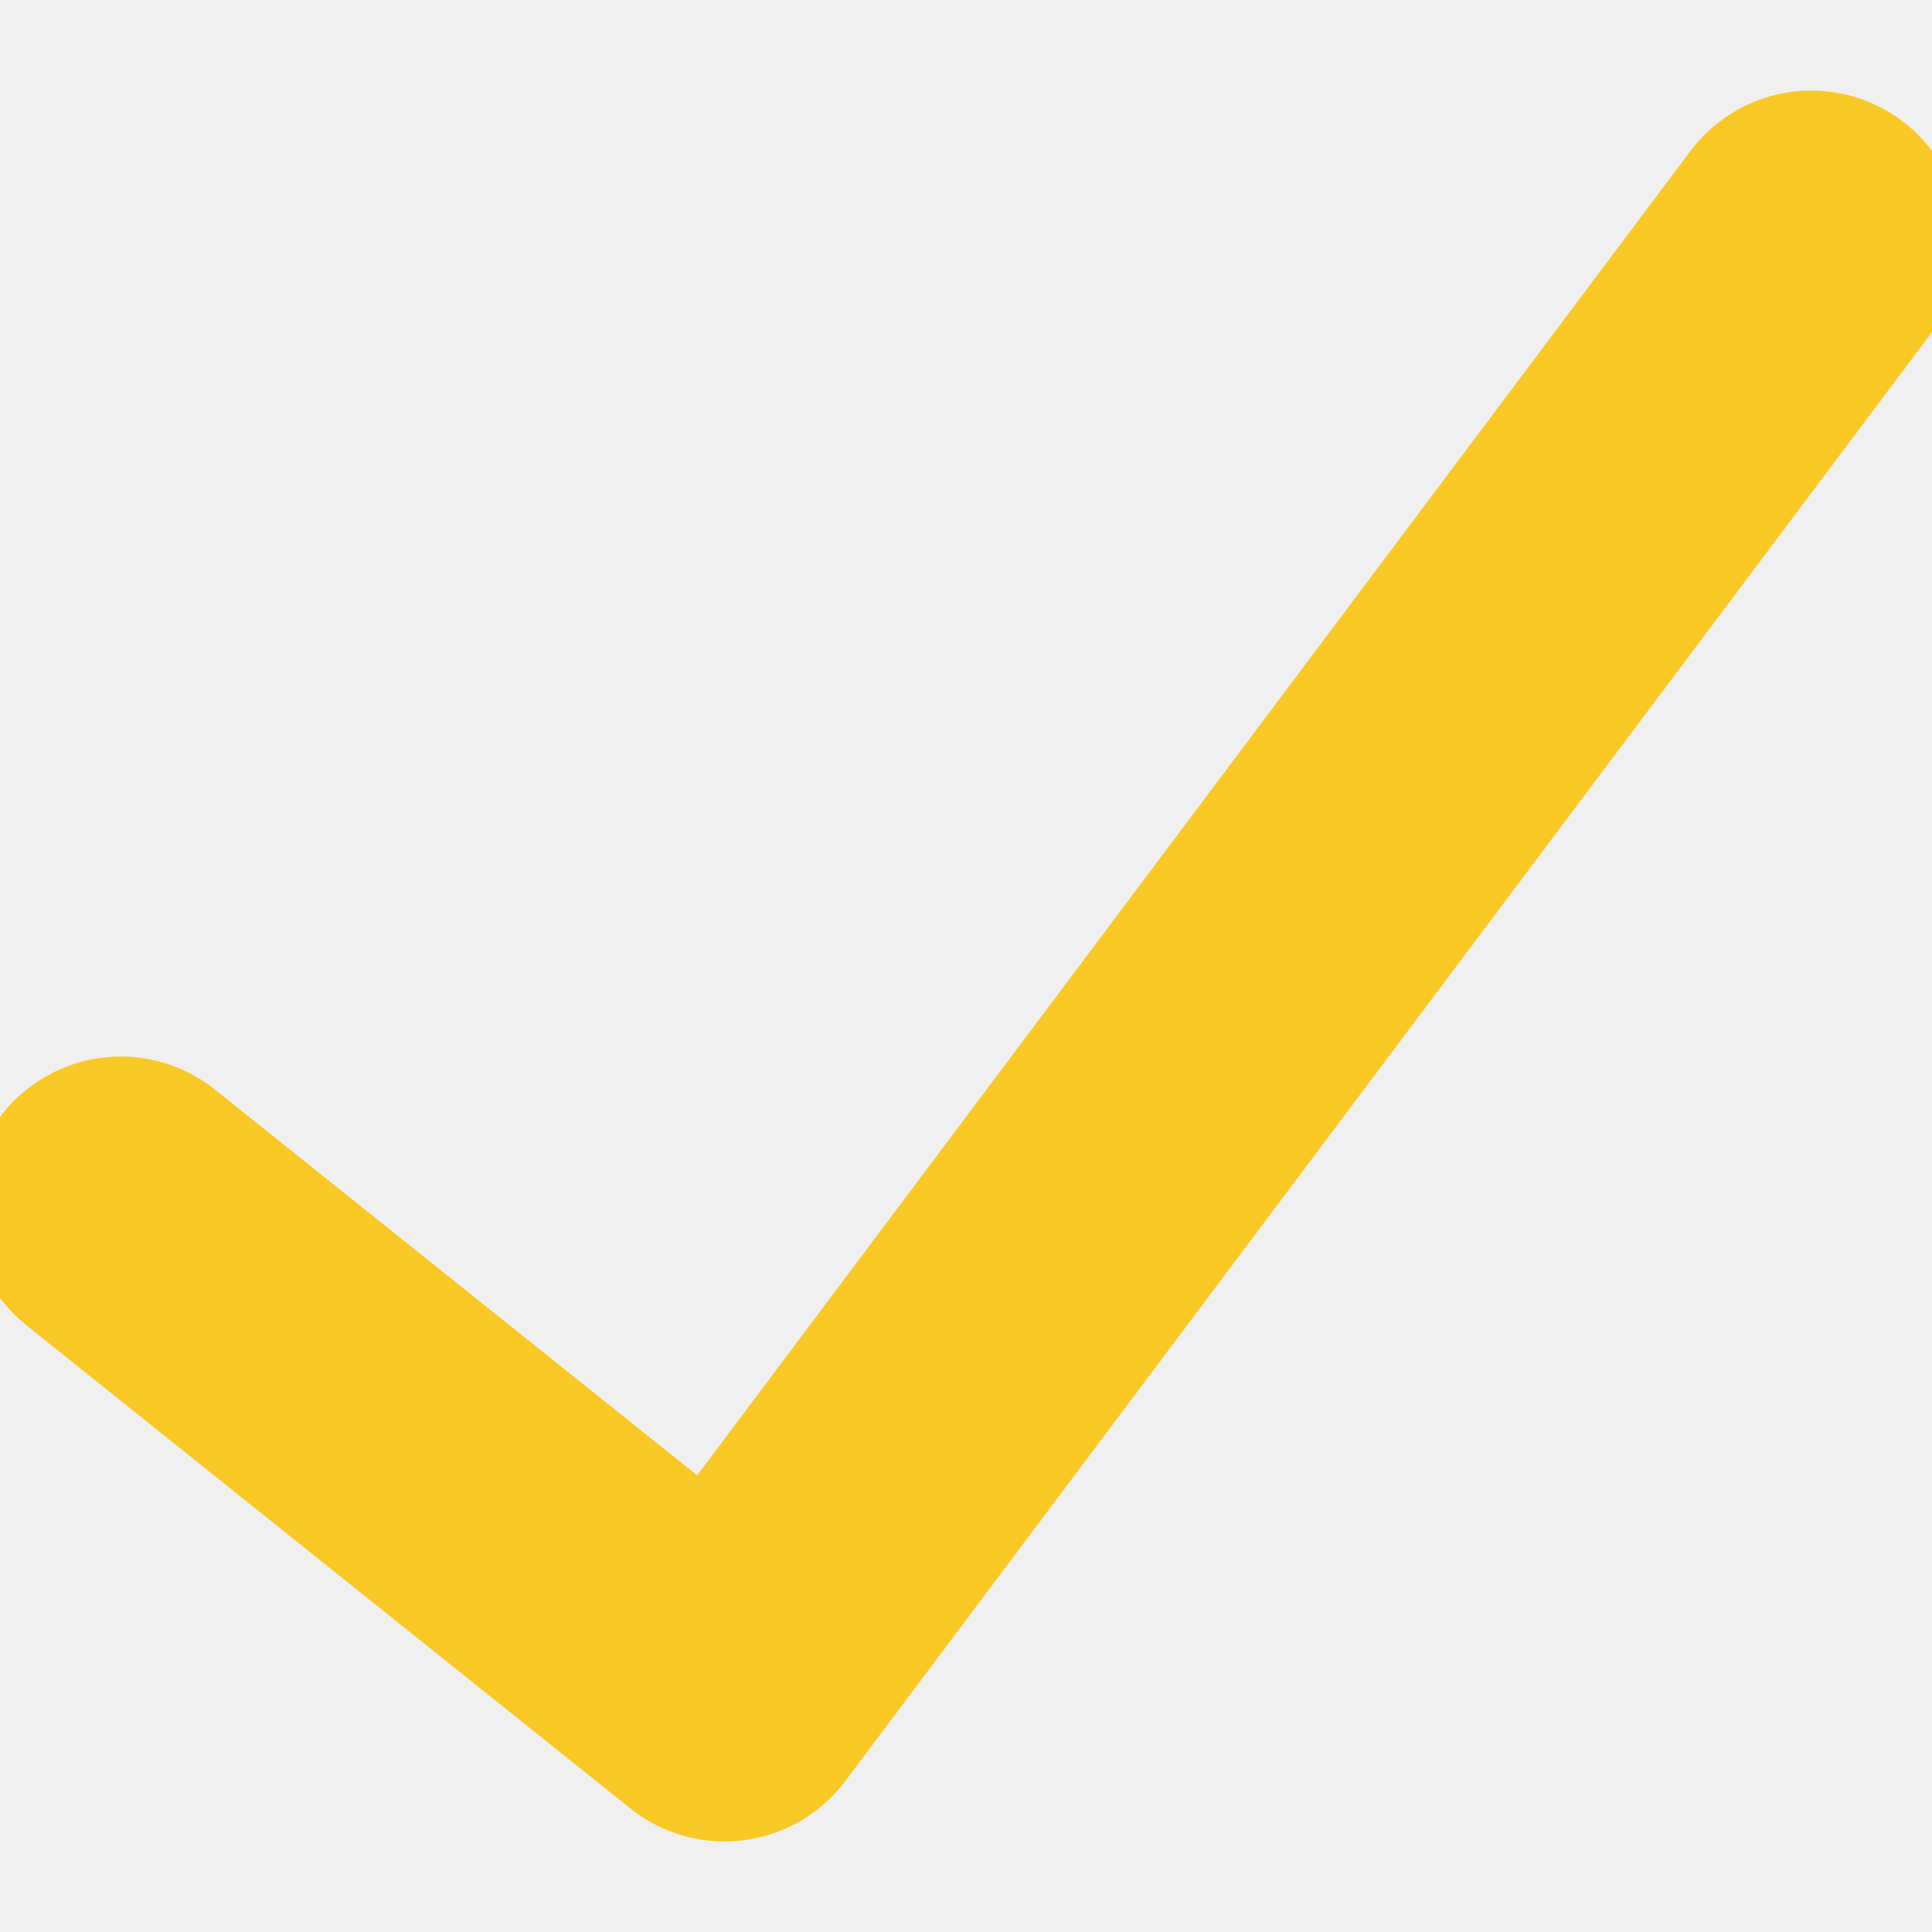
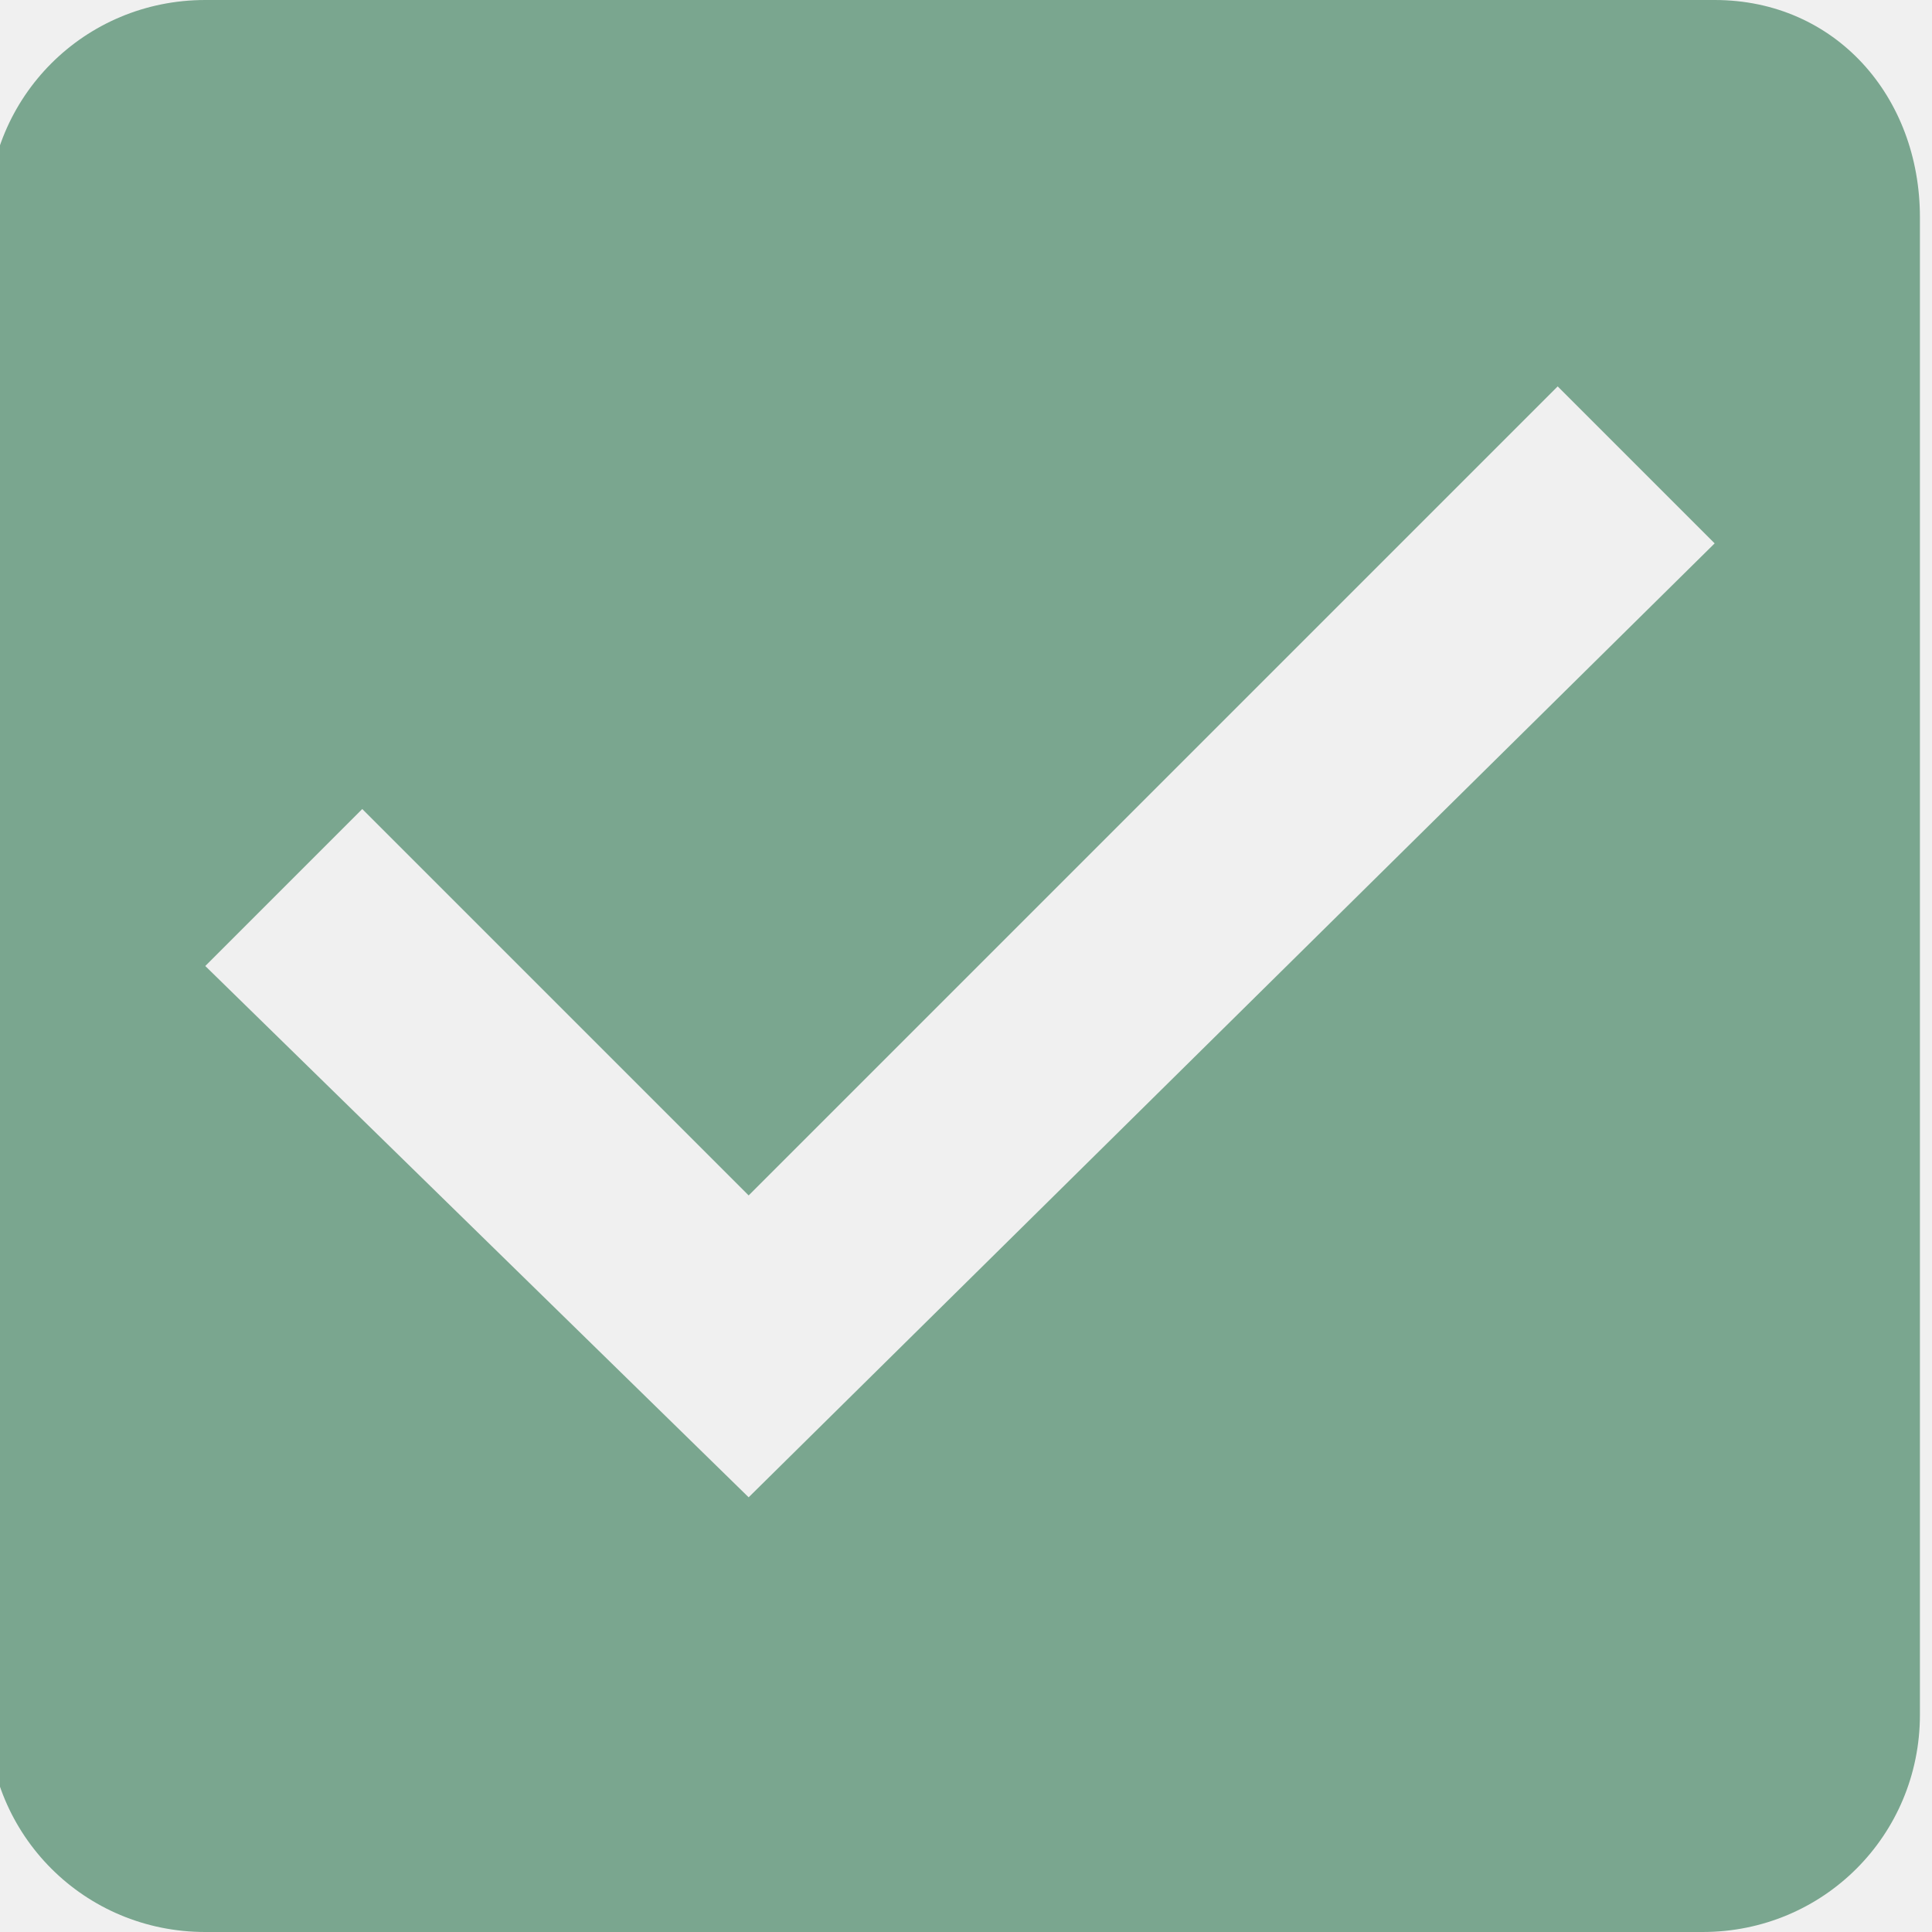
- <svg xmlns="http://www.w3.org/2000/svg" width="16" height="16" viewBox="0 0 16 16" fill="none">
-   <g clip-path="url(#clip0)">
-     <path d="M1 10L6 14L15 2" stroke="#F8C924" stroke-width="2.5" stroke-linecap="round" stroke-linejoin="round" />
-   </g>
-   <defs>
-     <clipPath id="clip0">
-       <rect width="16" height="16" fill="white" />
-     </clipPath>
-   </defs>
+ <svg xmlns="http://www.w3.org/2000/svg" version="1.1" id="Layer_1" x="0px" y="0px" viewBox="0 0 16 16" style="enable-background:new 0 0 16 16;" xml:space="preserve">
+   <style type="text/css">
+ 	.st0{fill:#7AA68F;}
+ </style>
+   <path class="st0" d="M14.2,0H1.7c-1,0-1.8,0.8-1.8,1.8v12.4c0,1,0.8,1.8,1.8,1.8h12.4c1,0,1.8-0.8,1.8-1.8V1.8  C15.9,0.8,15.2,0,14.2,0z M6.2,12.4L1.7,8L3,6.7l3.2,3.2l6.7-6.7l1.3,1.3L6.2,12.4z" />
</svg>
